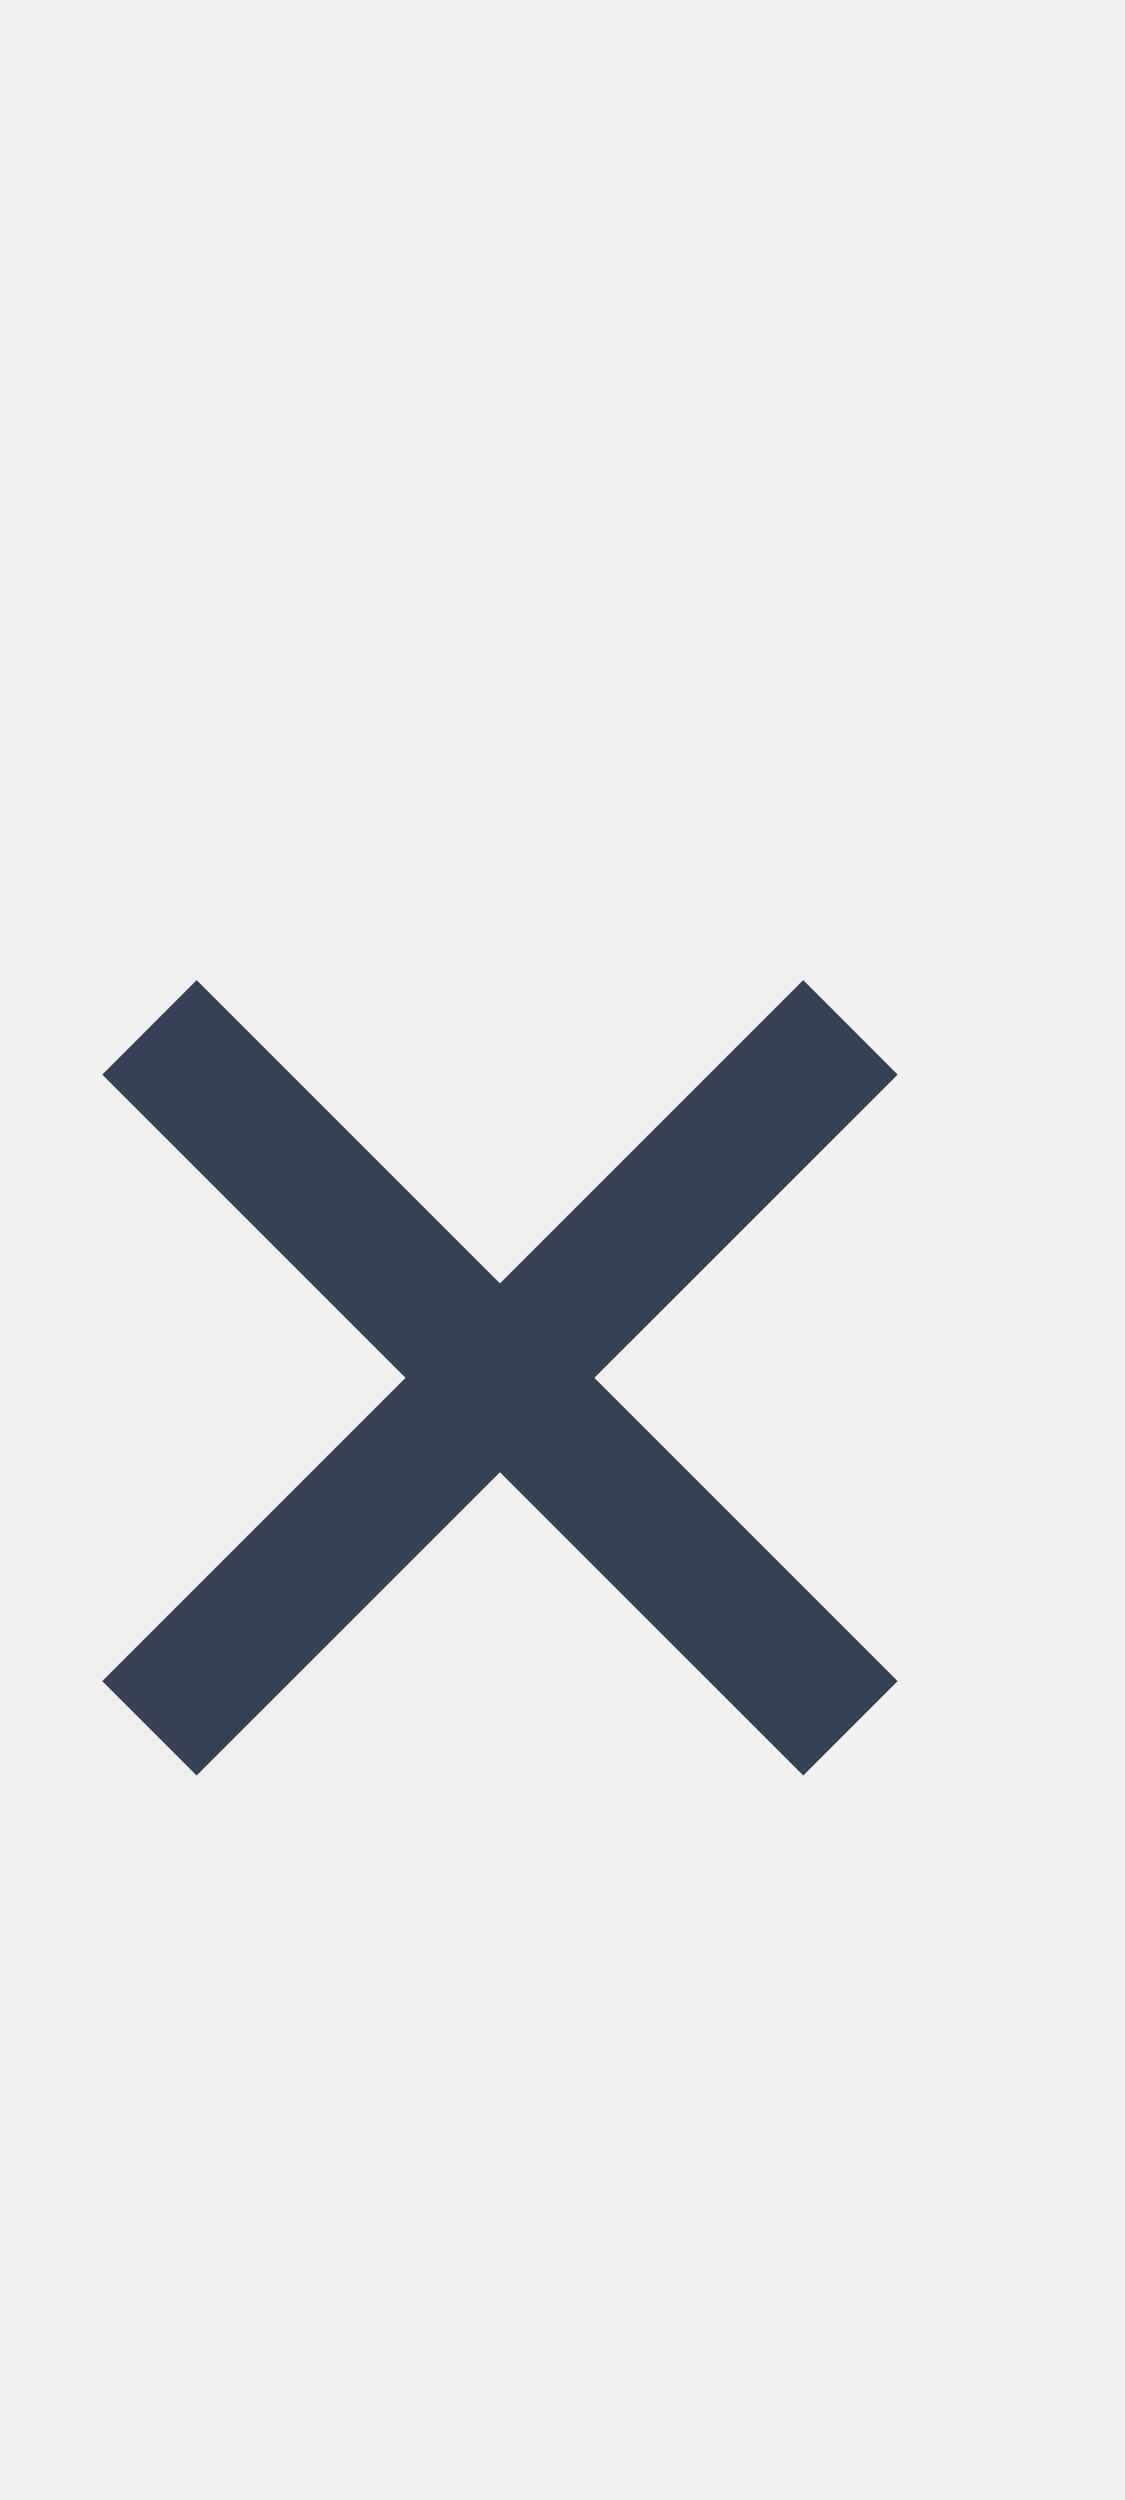
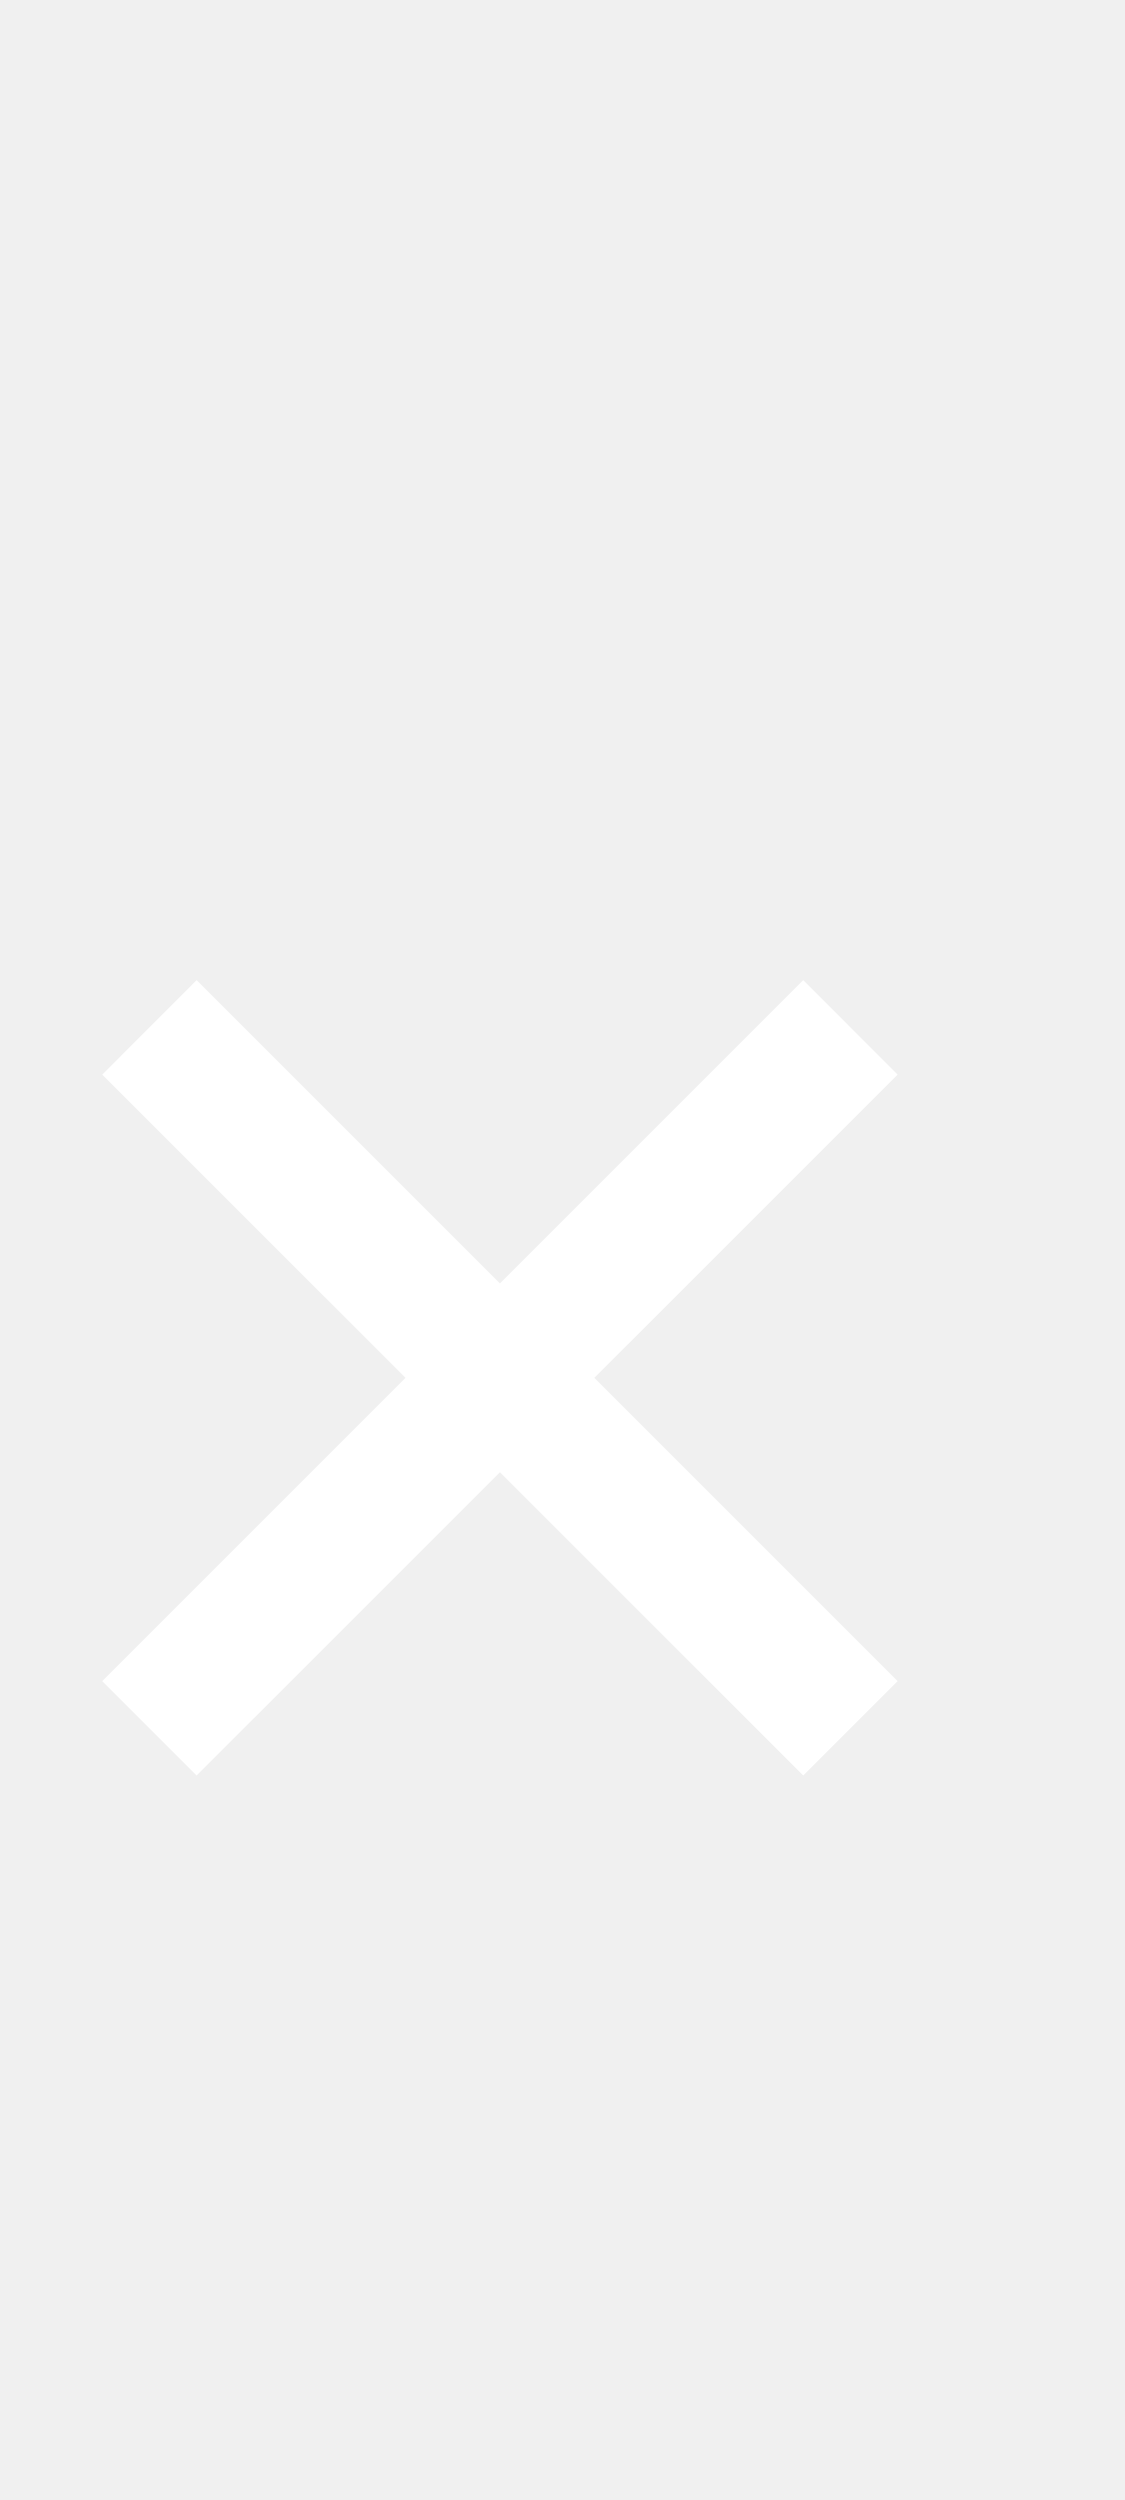
<svg xmlns="http://www.w3.org/2000/svg" width="9" height="20" viewBox="0 0 9 20" fill="none">
-   <path d="M6.426 14.204L0.818 8.597L1.573 7.841L7.181 13.449L6.426 14.204ZM1.573 14.204L0.818 13.449L6.426 7.841L7.181 8.597L1.573 14.204Z" fill="#364153" />
+   <path d="M6.426 14.204L0.818 8.597L1.573 7.841L7.181 13.449L6.426 14.204ZM1.573 14.204L0.818 13.449L6.426 7.841L7.181 8.597L1.573 14.204Z" fill="white" />
</svg>
